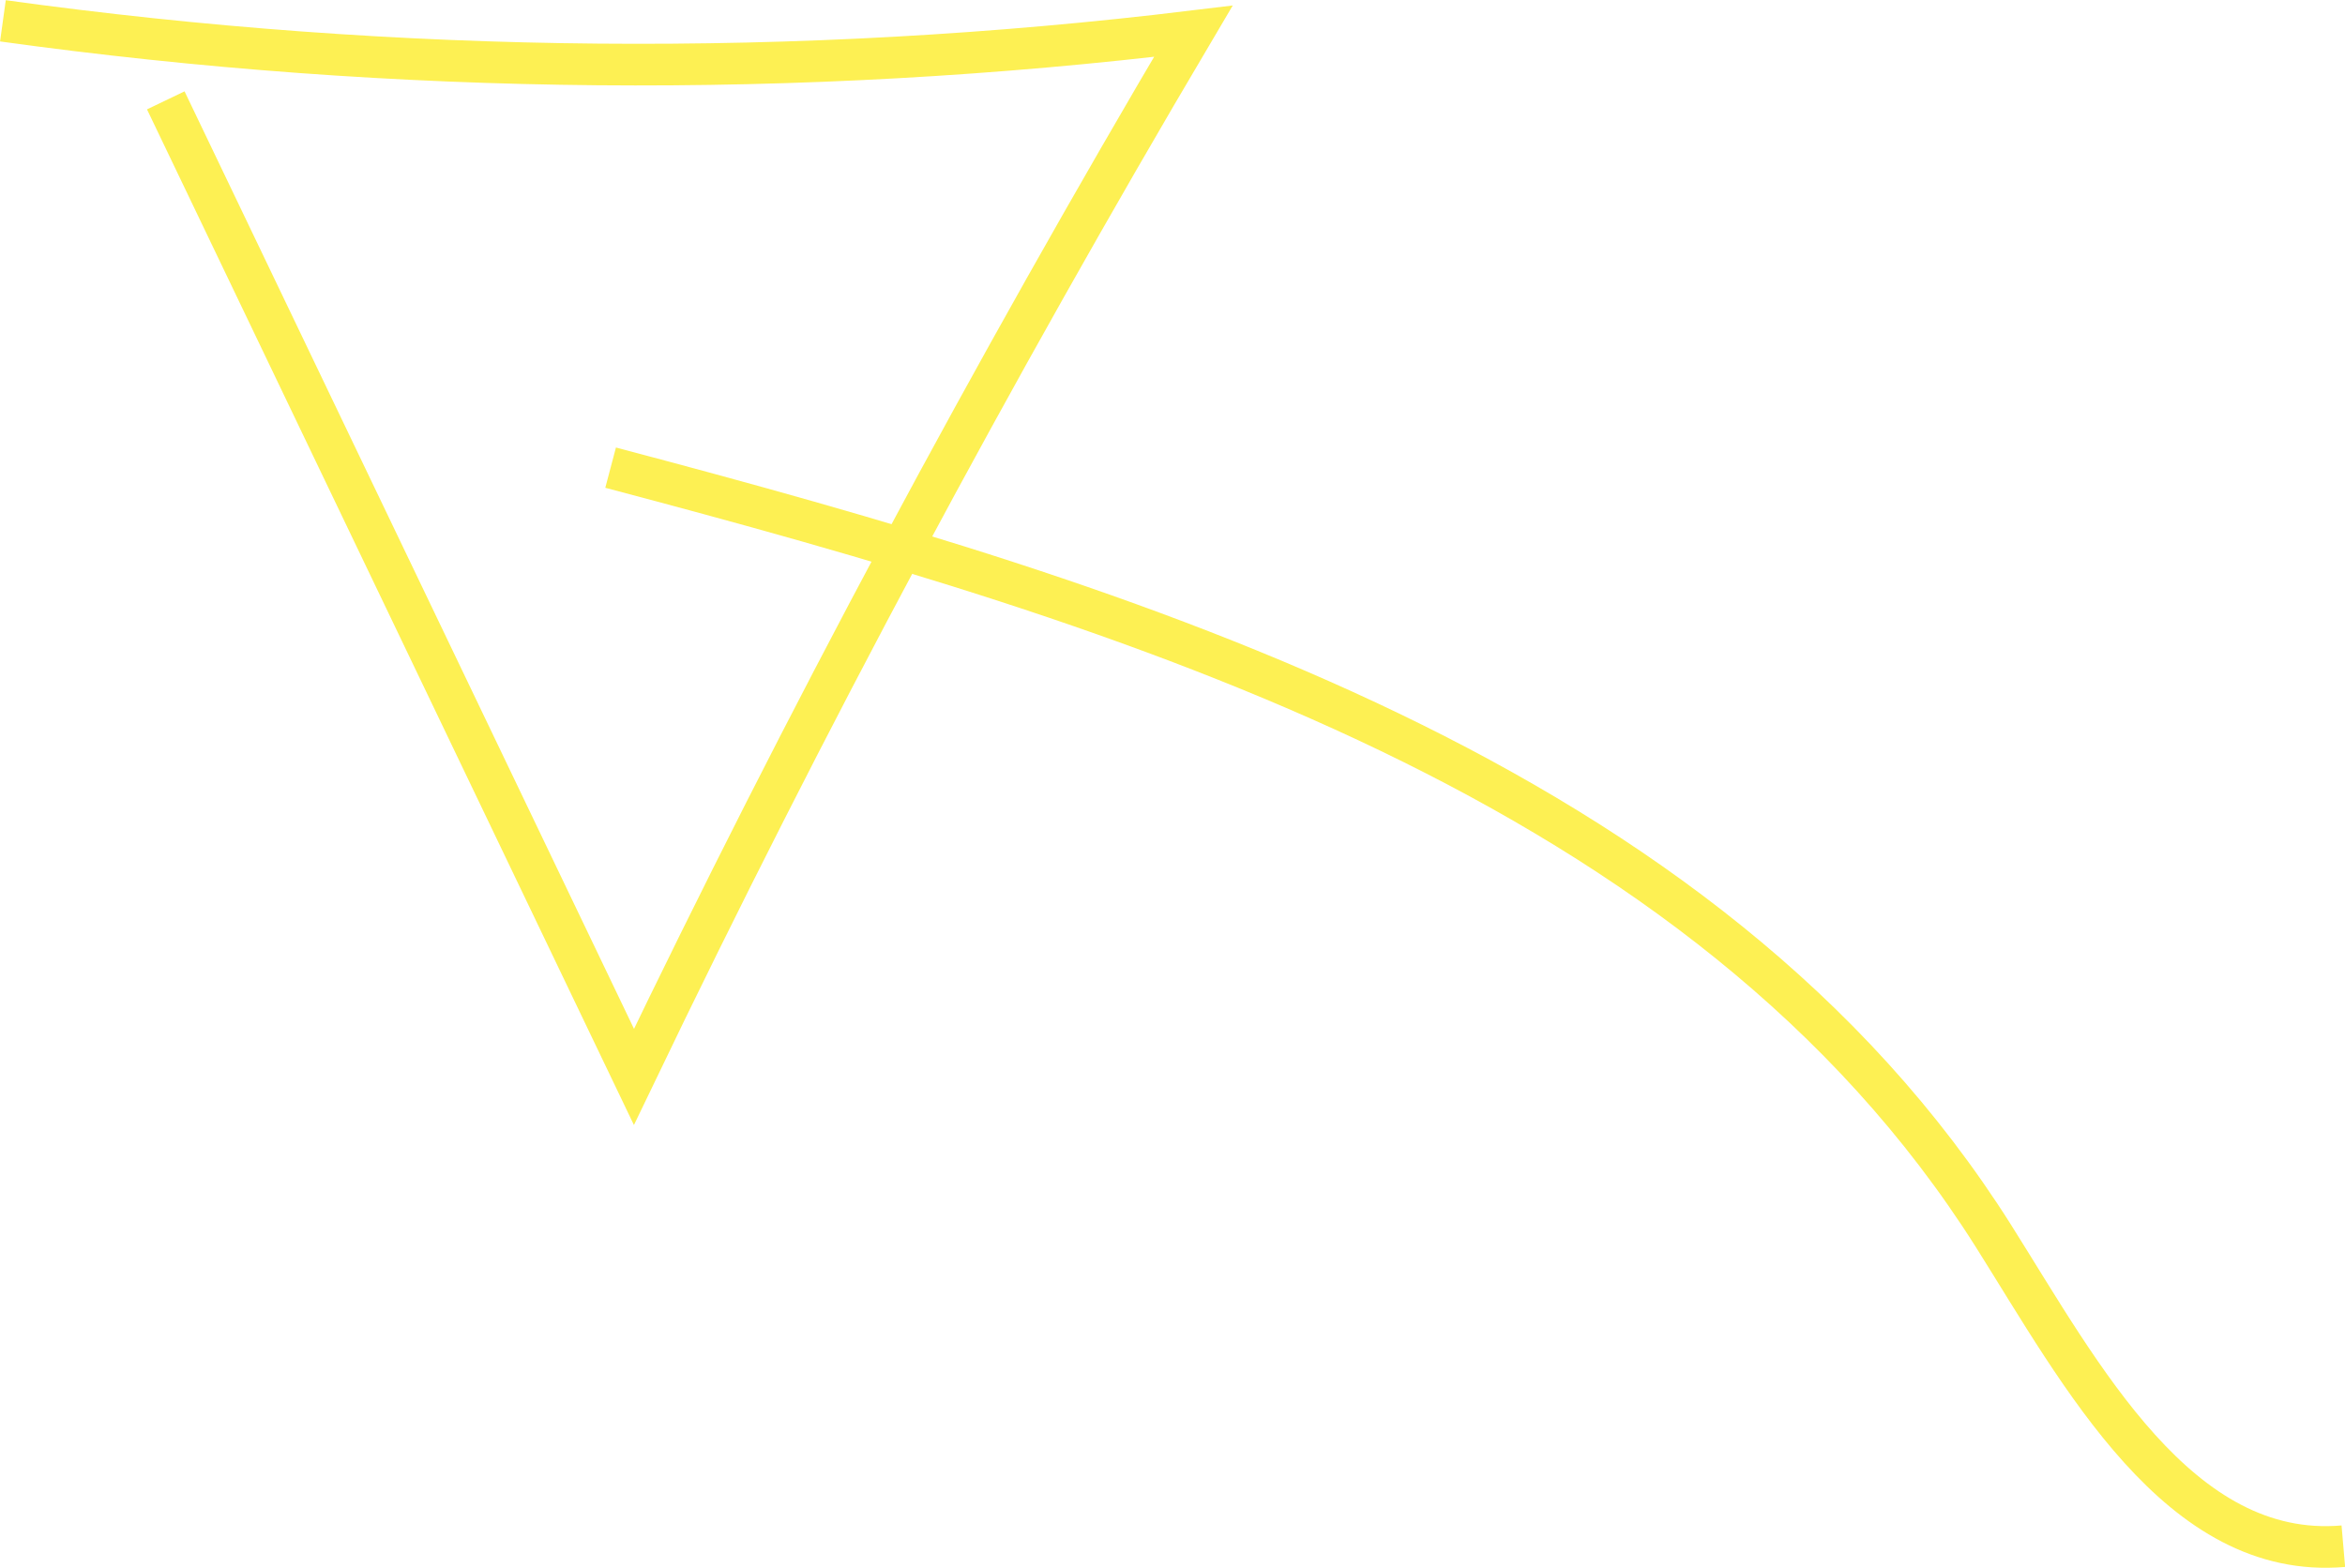
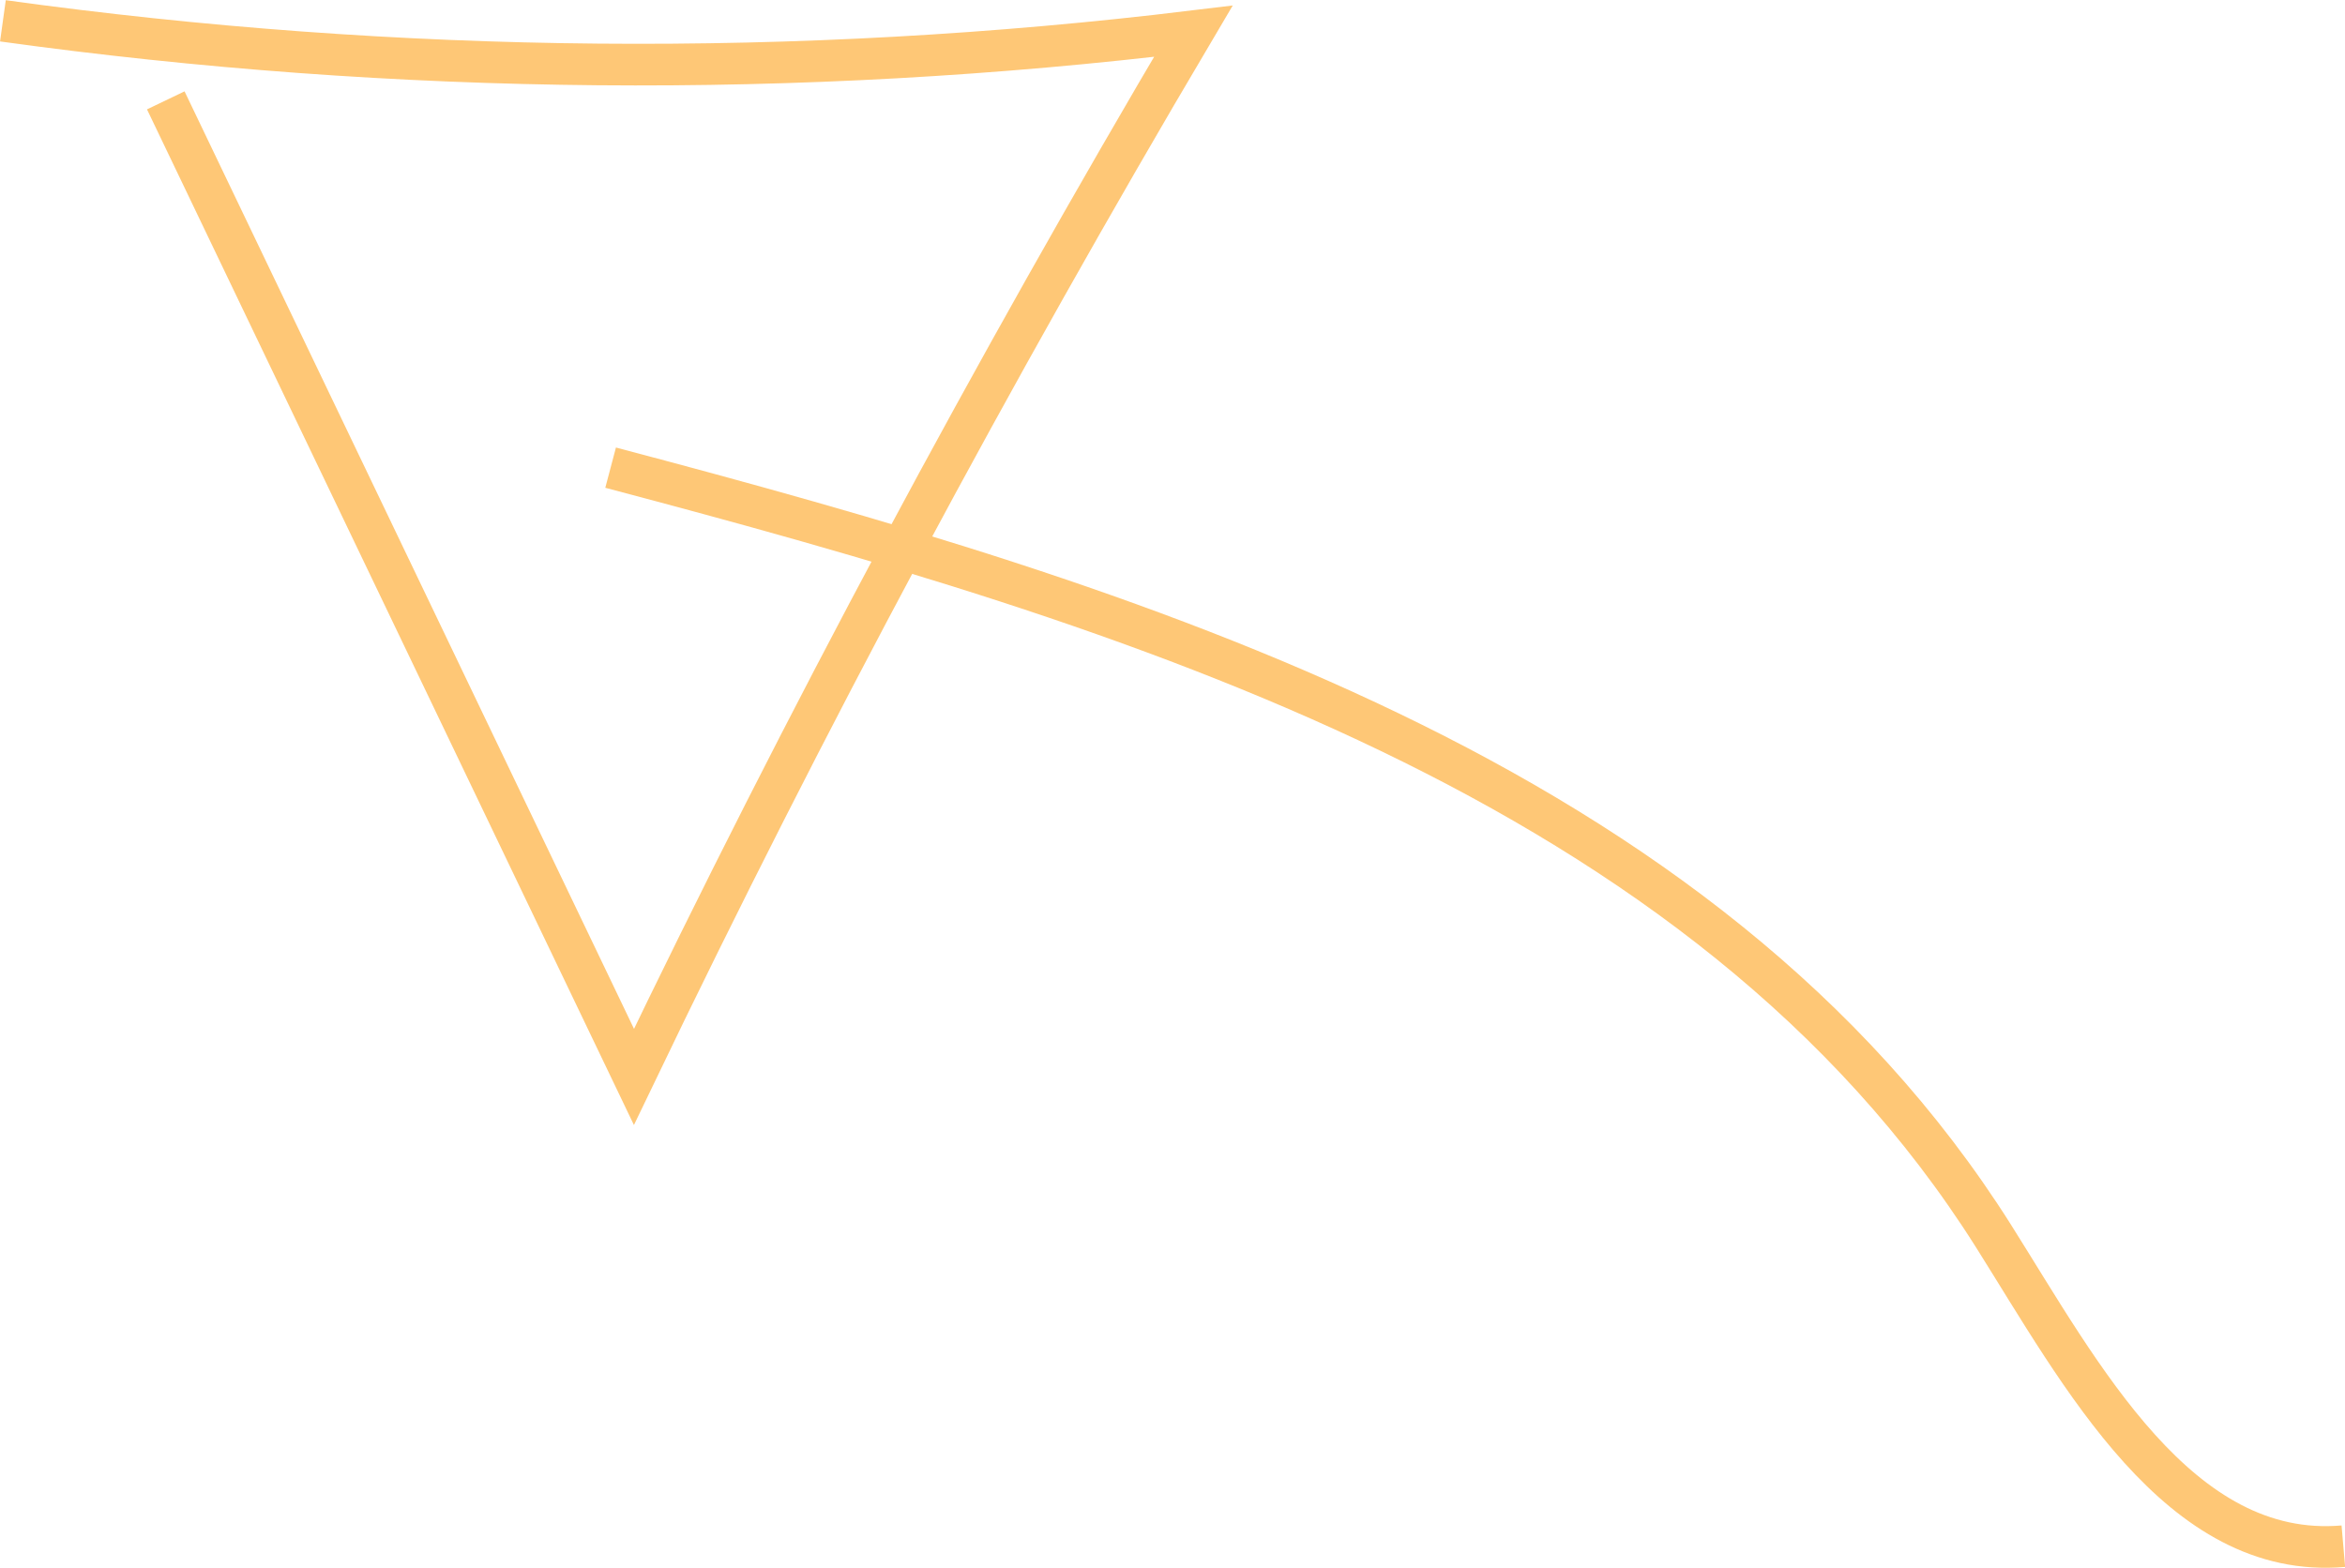
<svg xmlns="http://www.w3.org/2000/svg" id="Layer_2" data-name="Layer 2" viewBox="0 0 56.3 37.65">
  <defs>
    <style>
      .cls-1 {
        fill: none;
-         stroke: #fdf053;
+         stroke: #fec776;
        stroke-miterlimit: 10;
      }
    </style>
  </defs>
  <g id="TEXT">
    <g>
      <path class="cls-1" d="M3.98,2.41c3.75,7.82,7.49,15.63,11.24,23.45C19.33,17.3,23.82,8.92,28.65.75,19.17,1.9,9.53,1.81.07.5" />
      <path class="cls-1" d="M14.66,11.23c12.55,3.32,26.27,7.47,33.2,18.45,2.11,3.35,4.45,7.79,8.4,7.45" />
    </g>
  </g>
</svg>
